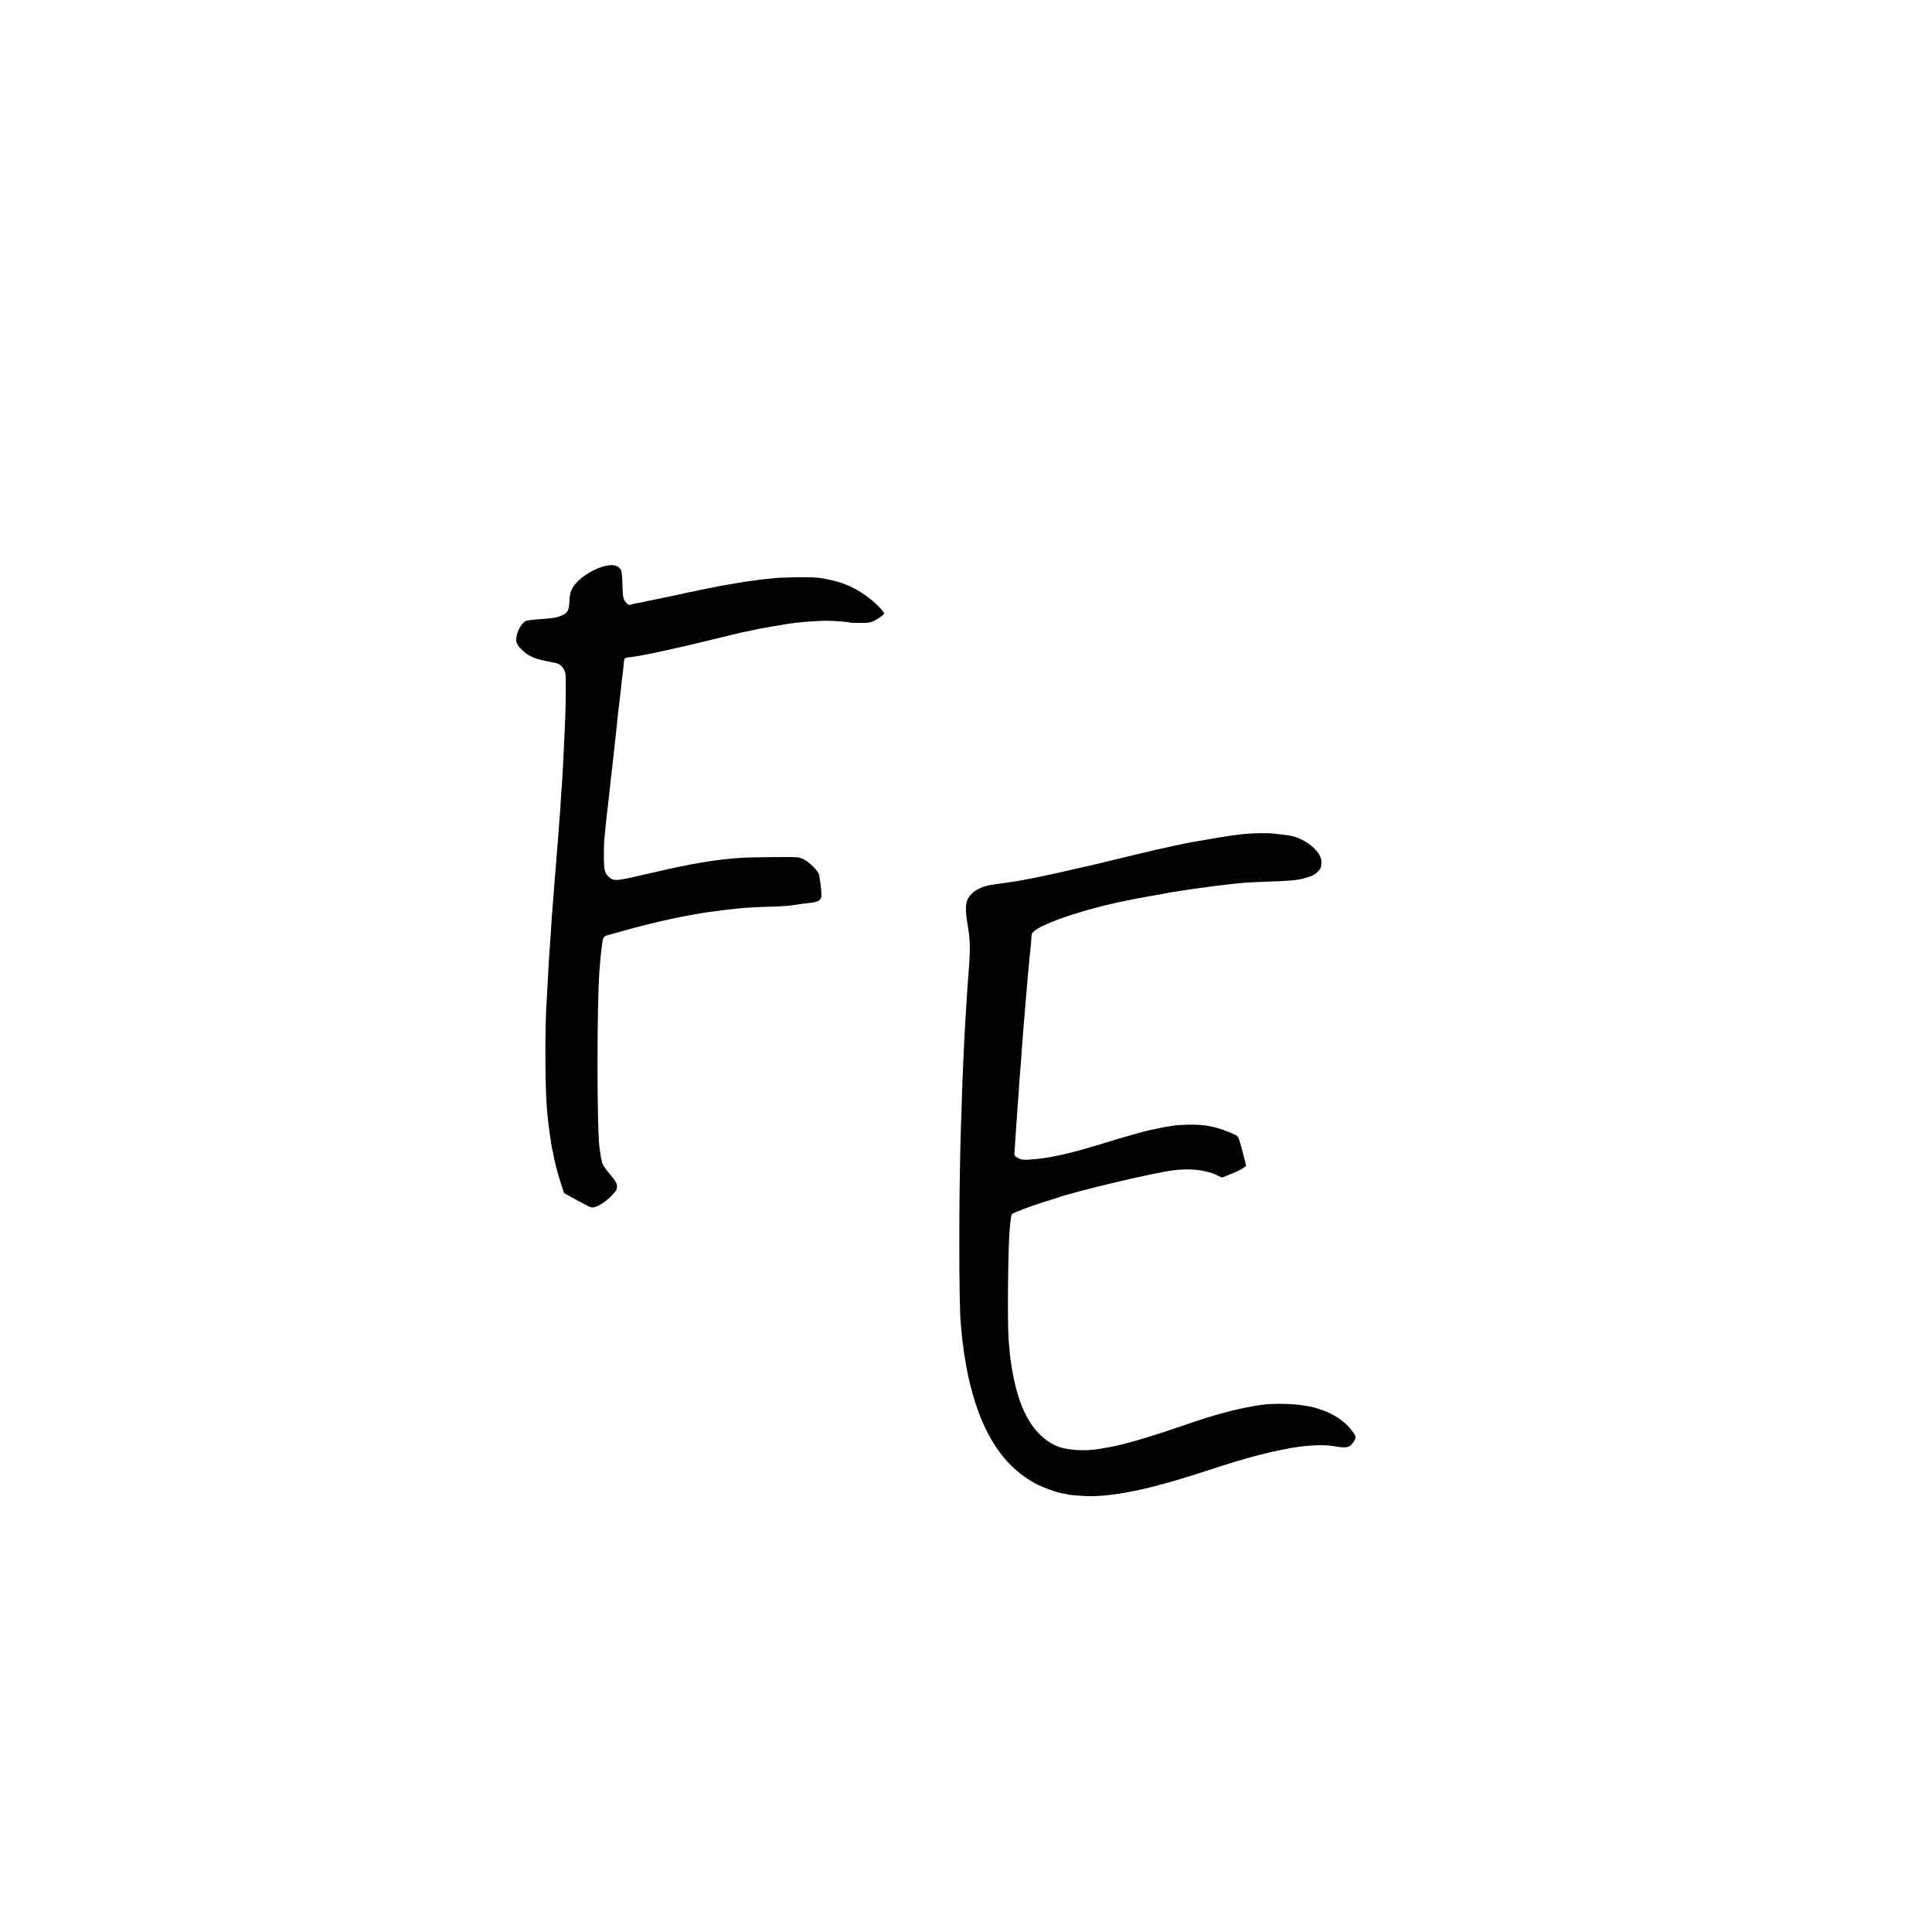
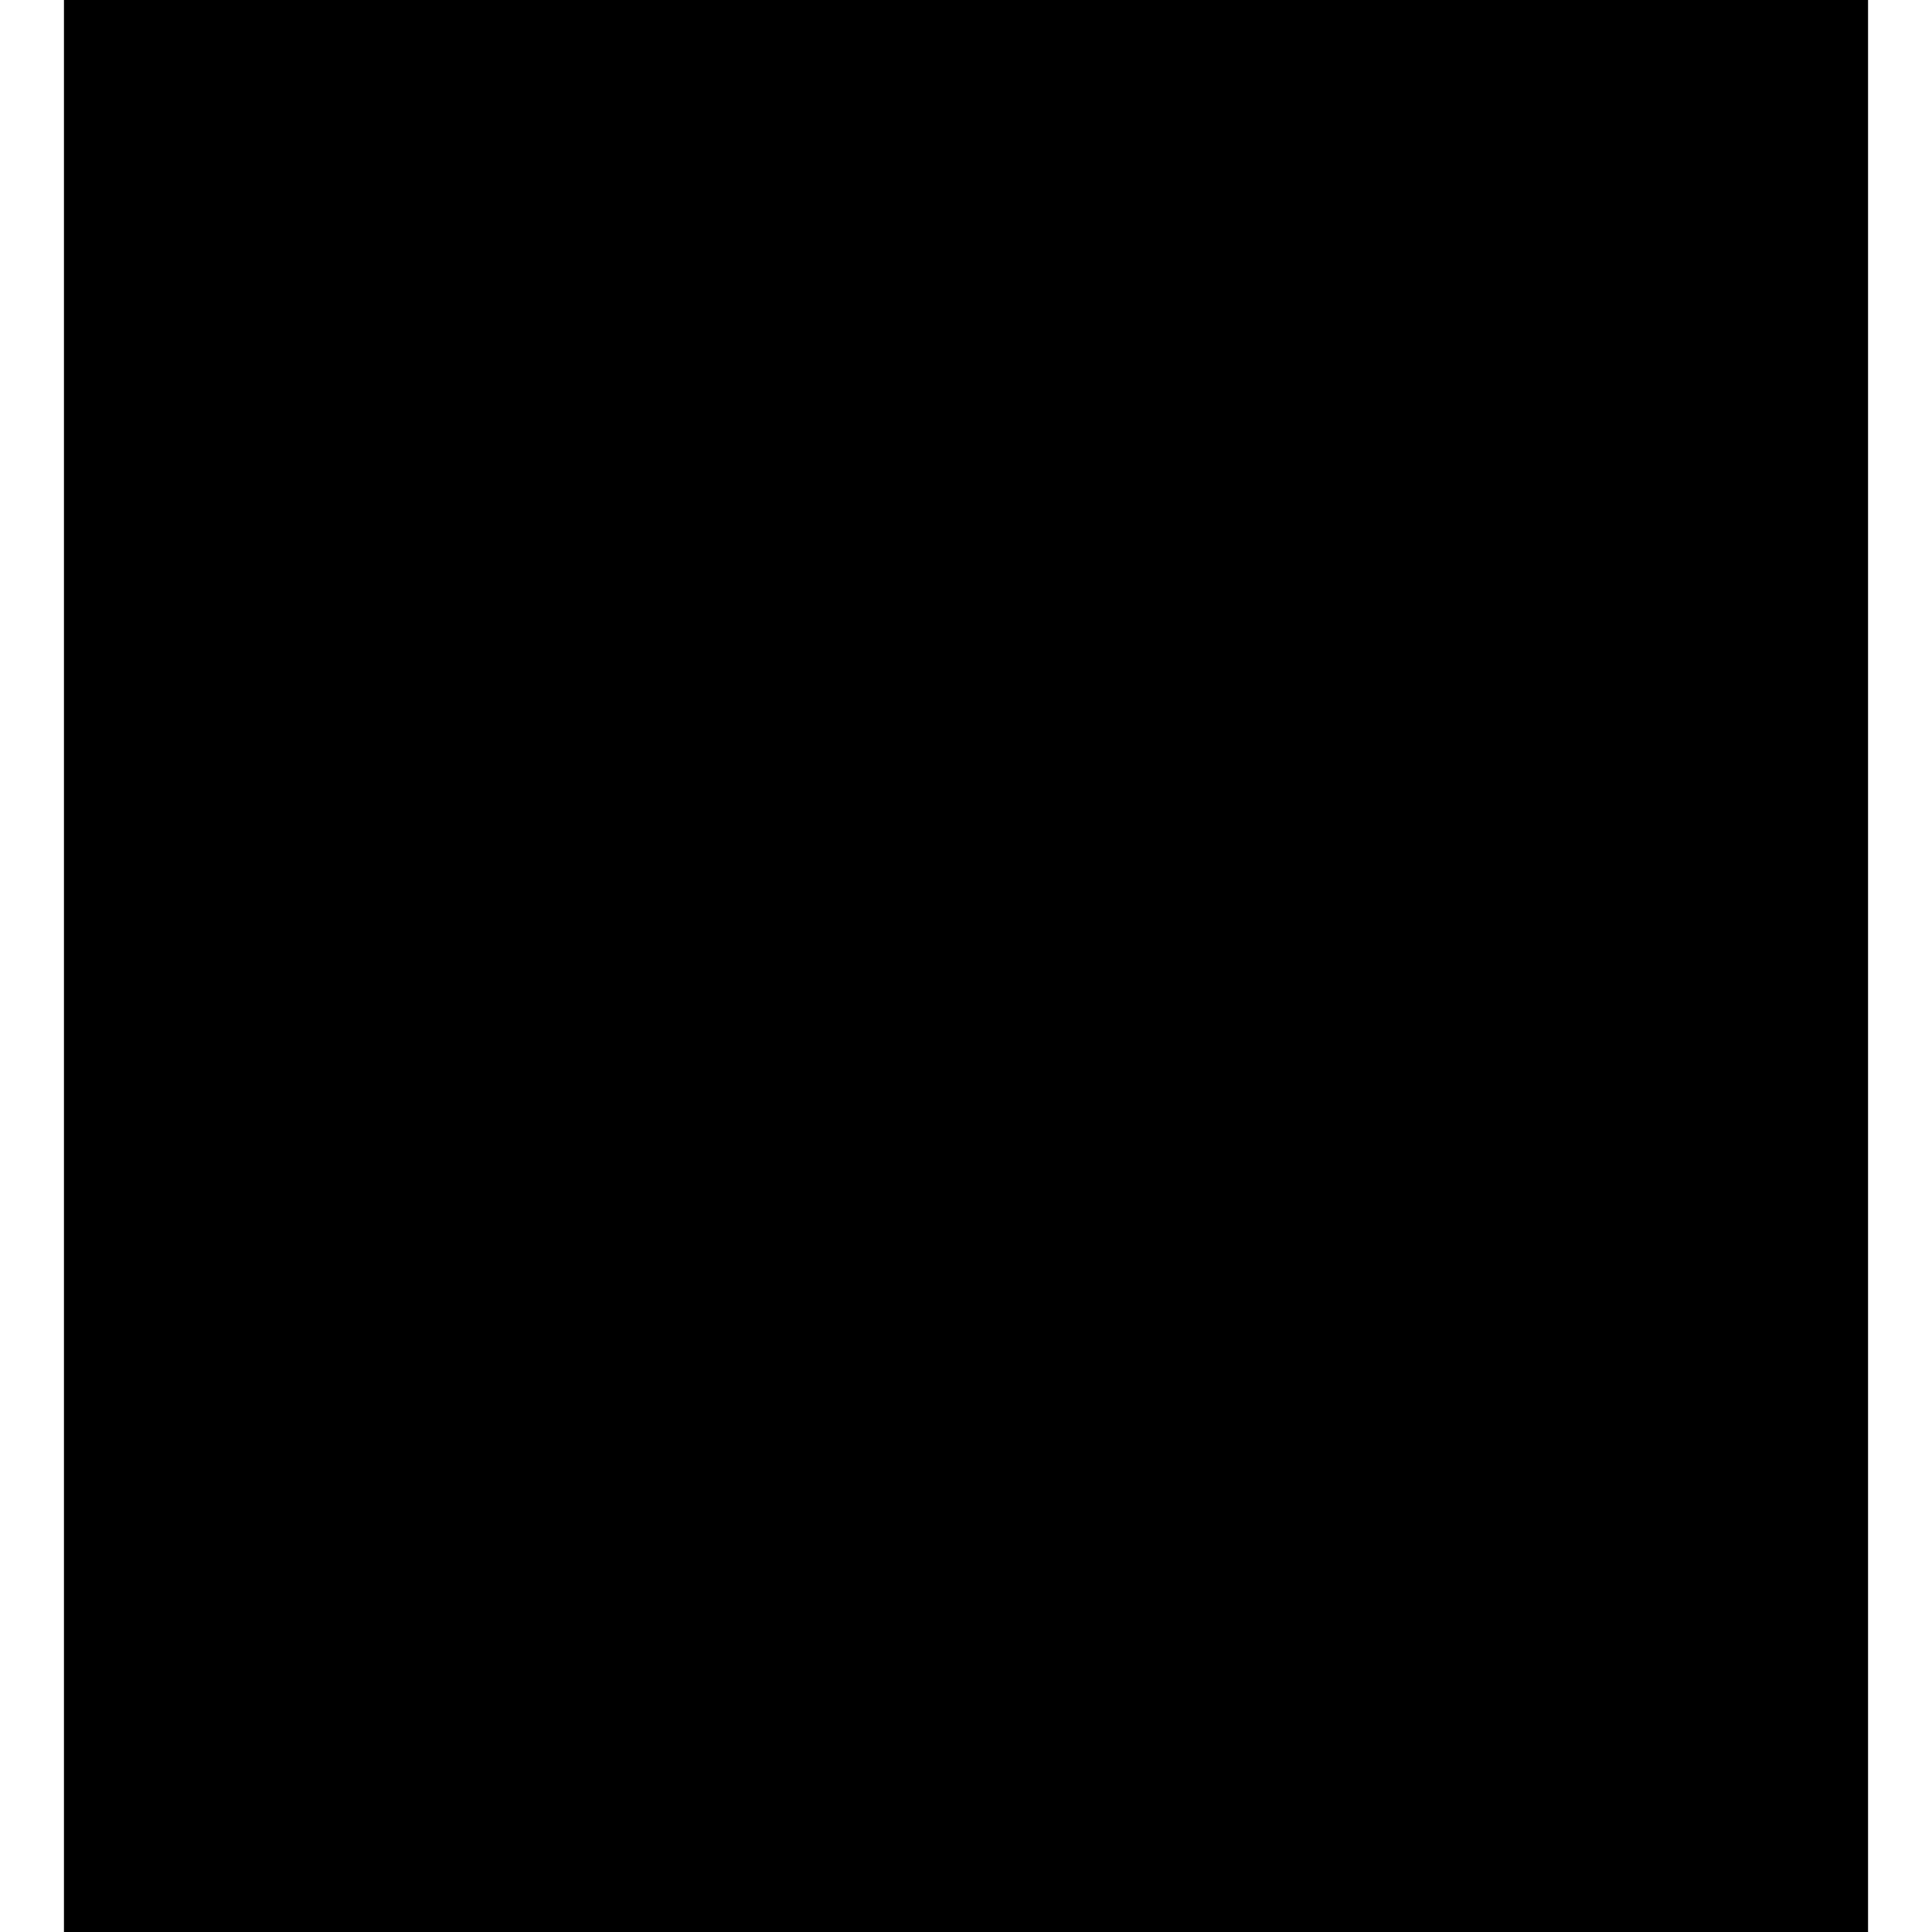
- <svg xmlns="http://www.w3.org/2000/svg" version="1.0" width="2100pt" height="2100pt" viewBox="0 0 2100 2100" preserveAspectRatio="xMidYMid meet">
-   <g transform="translate(0,2100) scale(0.1,-0.1)" fill="#000000" stroke="none">
-     <path d="M6595 14852 c-99 -18 -235 -92 -311 -167 -69 -68 -92 -121 -95 -220 -4 -89 -16 -120 -58 -143 -50 -28 -102 -40 -196 -47 -142 -10 -196 -16 -221 -25 -38 -15 -95 -112 -101 -176 -5 -47 -2 -59 21 -94 14 -22 54 -60 87 -84 57 -42 127 -66 259 -90 14 -3 39 -8 55 -11 43 -8 77 -36 98 -78 16 -32 18 -61 17 -229 -1 -106 -3 -222 -5 -258 -1 -36 -6 -141 -10 -235 -11 -249 -22 -460 -30 -555 -2 -25 -7 -92 -10 -150 -3 -58 -8 -125 -10 -150 -2 -25 -7 -83 -10 -130 -6 -84 -10 -140 -20 -255 -3 -33 -7 -91 -10 -130 -3 -38 -7 -92 -10 -120 -3 -27 -7 -84 -10 -125 -5 -76 -12 -164 -20 -255 -2 -27 -7 -95 -11 -150 -7 -121 -9 -153 -18 -275 -9 -121 -13 -184 -21 -350 -4 -74 -8 -155 -10 -180 -23 -278 -22 -972 0 -1225 7 -81 15 -153 20 -189 3 -20 7 -53 10 -73 3 -21 7 -51 10 -68 3 -16 7 -47 10 -69 3 -21 7 -41 9 -45 2 -3 7 -24 10 -46 12 -74 45 -201 81 -313 l36 -111 149 -81 c147 -80 151 -81 187 -70 58 19 125 65 182 125 28 29 51 57 52 62 0 4 2 18 5 31 5 31 -16 69 -77 139 -46 53 -79 102 -85 128 -11 43 -20 99 -29 170 -27 227 -27 1527 0 1904 8 101 16 195 20 221 2 14 7 50 10 80 9 74 17 85 67 97 24 6 91 25 149 41 168 49 387 103 554 138 11 2 31 6 45 9 14 3 36 8 50 11 43 9 243 44 285 49 144 20 186 25 235 30 30 3 71 8 90 10 66 8 225 17 362 20 138 4 198 9 298 25 30 5 86 12 124 16 78 7 113 25 122 61 7 26 -1 116 -22 241 -7 42 -101 138 -169 172 -50 25 -52 25 -303 24 -139 -1 -308 -4 -375 -8 -103 -5 -339 -33 -427 -51 -13 -2 -42 -7 -65 -11 -22 -3 -71 -12 -110 -21 -38 -8 -83 -17 -100 -20 -16 -2 -145 -31 -285 -64 -364 -85 -390 -88 -438 -52 -58 43 -67 74 -68 233 -1 80 2 175 7 210 4 36 10 94 13 130 8 79 16 156 21 190 2 14 7 52 10 85 3 33 7 74 10 90 2 17 6 59 10 95 3 36 8 76 10 90 4 29 13 102 20 175 3 28 7 68 10 90 19 167 31 281 40 372 3 34 7 70 9 80 2 10 7 50 11 88 4 39 8 81 11 94 2 14 6 54 9 90 4 36 8 73 10 81 2 8 7 48 10 87 11 122 5 112 71 119 131 15 474 89 904 194 162 40 306 74 320 77 14 2 53 10 86 18 74 17 80 18 259 49 77 14 163 27 190 31 28 3 66 8 85 10 52 7 238 18 295 18 63 1 237 -13 247 -19 4 -3 53 -5 110 -5 77 -1 113 3 143 16 54 23 125 73 125 88 0 15 -81 101 -140 148 -159 128 -302 192 -514 230 -82 14 -140 17 -306 14 -113 -2 -216 -6 -230 -9 -14 -2 -61 -7 -105 -11 -44 -4 -82 -8 -85 -10 -3 -2 -32 -6 -65 -9 -33 -4 -69 -9 -80 -11 -11 -2 -36 -7 -55 -10 -19 -2 -44 -6 -55 -9 -11 -2 -40 -7 -65 -11 -25 -4 -54 -9 -65 -11 -11 -2 -31 -6 -45 -9 -14 -2 -92 -18 -175 -35 -82 -17 -161 -33 -175 -36 -14 -3 -33 -7 -42 -10 -10 -3 -30 -7 -45 -10 -16 -3 -100 -20 -188 -39 -181 -38 -271 -56 -282 -57 -5 0 -19 -4 -32 -9 -18 -7 -29 -5 -43 8 -42 37 -50 71 -52 207 -2 79 -8 141 -15 157 -24 49 -76 66 -156 51z" />
-     <path d="M13505 11933 c-66 -7 -212 -28 -325 -48 -261 -44 -238 -40 -425 -80 -88 -20 -169 -37 -180 -39 -37 -8 -158 -37 -360 -86 -311 -76 -396 -96 -595 -140 -102 -23 -189 -43 -195 -44 -22 -5 -122 -26 -145 -30 -14 -3 -59 -11 -100 -20 -41 -8 -91 -18 -110 -21 -93 -14 -230 -34 -272 -40 -90 -11 -173 -43 -220 -85 -85 -74 -96 -144 -58 -365 27 -157 28 -268 5 -545 -4 -40 -7 -97 -20 -295 -2 -33 -7 -105 -10 -160 -3 -55 -8 -131 -10 -170 -2 -38 -7 -131 -10 -205 -3 -74 -8 -178 -10 -230 -3 -52 -7 -176 -10 -275 -3 -99 -8 -234 -10 -300 -23 -674 -24 -1943 -1 -2150 2 -16 6 -66 10 -110 4 -44 9 -87 11 -95 2 -8 6 -39 9 -68 3 -29 8 -63 11 -75 2 -12 7 -38 10 -57 2 -19 7 -46 10 -60 3 -14 8 -41 11 -60 10 -60 54 -231 86 -330 139 -428 349 -710 650 -874 86 -46 236 -100 310 -111 23 -4 45 -8 48 -10 8 -5 189 -19 245 -18 293 2 686 87 1250 273 246 81 419 133 566 171 114 29 132 33 182 44 12 2 54 11 92 19 204 44 428 59 545 38 151 -26 182 -20 225 49 31 49 29 57 -33 135 -77 97 -203 176 -354 222 -59 19 -90 25 -178 38 -62 9 -153 15 -242 15 -136 0 -217 -10 -398 -47 -103 -22 -94 -20 -205 -50 -161 -43 -173 -47 -545 -173 -314 -107 -590 -185 -730 -206 -25 -4 -53 -9 -64 -11 -176 -33 -385 -18 -496 35 -227 109 -377 354 -454 744 -29 146 -39 224 -53 407 -14 200 -6 1010 12 1205 11 108 17 151 24 158 15 15 202 86 335 128 72 22 142 44 156 49 201 72 1028 268 1255 298 182 25 356 7 474 -48 l63 -30 102 41 c56 22 115 51 131 64 l30 23 -23 93 c-13 52 -32 125 -44 162 -20 68 -21 69 -77 93 -173 78 -302 104 -486 99 -71 -2 -140 -6 -152 -9 -11 -2 -43 -8 -70 -11 -26 -4 -75 -13 -108 -21 -33 -7 -71 -15 -85 -18 -50 -9 -298 -79 -469 -132 -405 -126 -648 -180 -856 -189 -59 -3 -78 0 -111 19 -30 16 -39 27 -38 46 3 49 16 246 19 280 2 19 6 85 10 145 3 61 8 126 10 145 2 19 7 80 10 135 3 55 7 118 10 140 2 22 7 78 10 125 3 47 8 110 10 140 3 30 7 84 9 120 5 65 13 176 21 260 2 25 7 83 11 130 3 47 8 96 9 110 1 14 5 63 9 110 4 47 9 101 11 120 2 19 7 69 10 110 3 41 8 86 10 100 2 14 7 63 11 110 4 47 8 93 8 102 10 89 557 280 1101 383 11 2 31 6 45 9 14 2 63 11 110 20 47 9 103 18 125 22 22 3 56 9 75 14 19 4 57 11 83 15 27 3 56 8 65 10 10 1 37 6 62 9 25 3 54 8 66 10 12 2 45 7 75 11 30 3 65 8 79 10 14 2 45 6 70 10 25 3 61 8 80 10 57 8 206 24 275 30 28 2 118 7 200 10 296 10 365 16 439 35 91 23 127 41 166 82 27 28 32 43 33 98 2 65 -54 142 -149 206 -83 55 -152 79 -249 89 -27 3 -72 8 -100 12 -82 11 -232 9 -360 -4z" />
+ <svg xmlns="http://www.w3.org/2000/svg" version="1.0" width="1148pt" height="1148pt" viewBox="0 0 1148 1148" preserveAspectRatio="xMidYMid meet">
+   <g transform="translate(0,1148) scale(0.1,-0.1)" fill="#000000" stroke="none">
+     <path d="M380 5740 l0 -5740 5360 0 5360 0 0 5740 0 5740 -5360 0 -5360 0 0 -5740z" />
  </g>
</svg>
